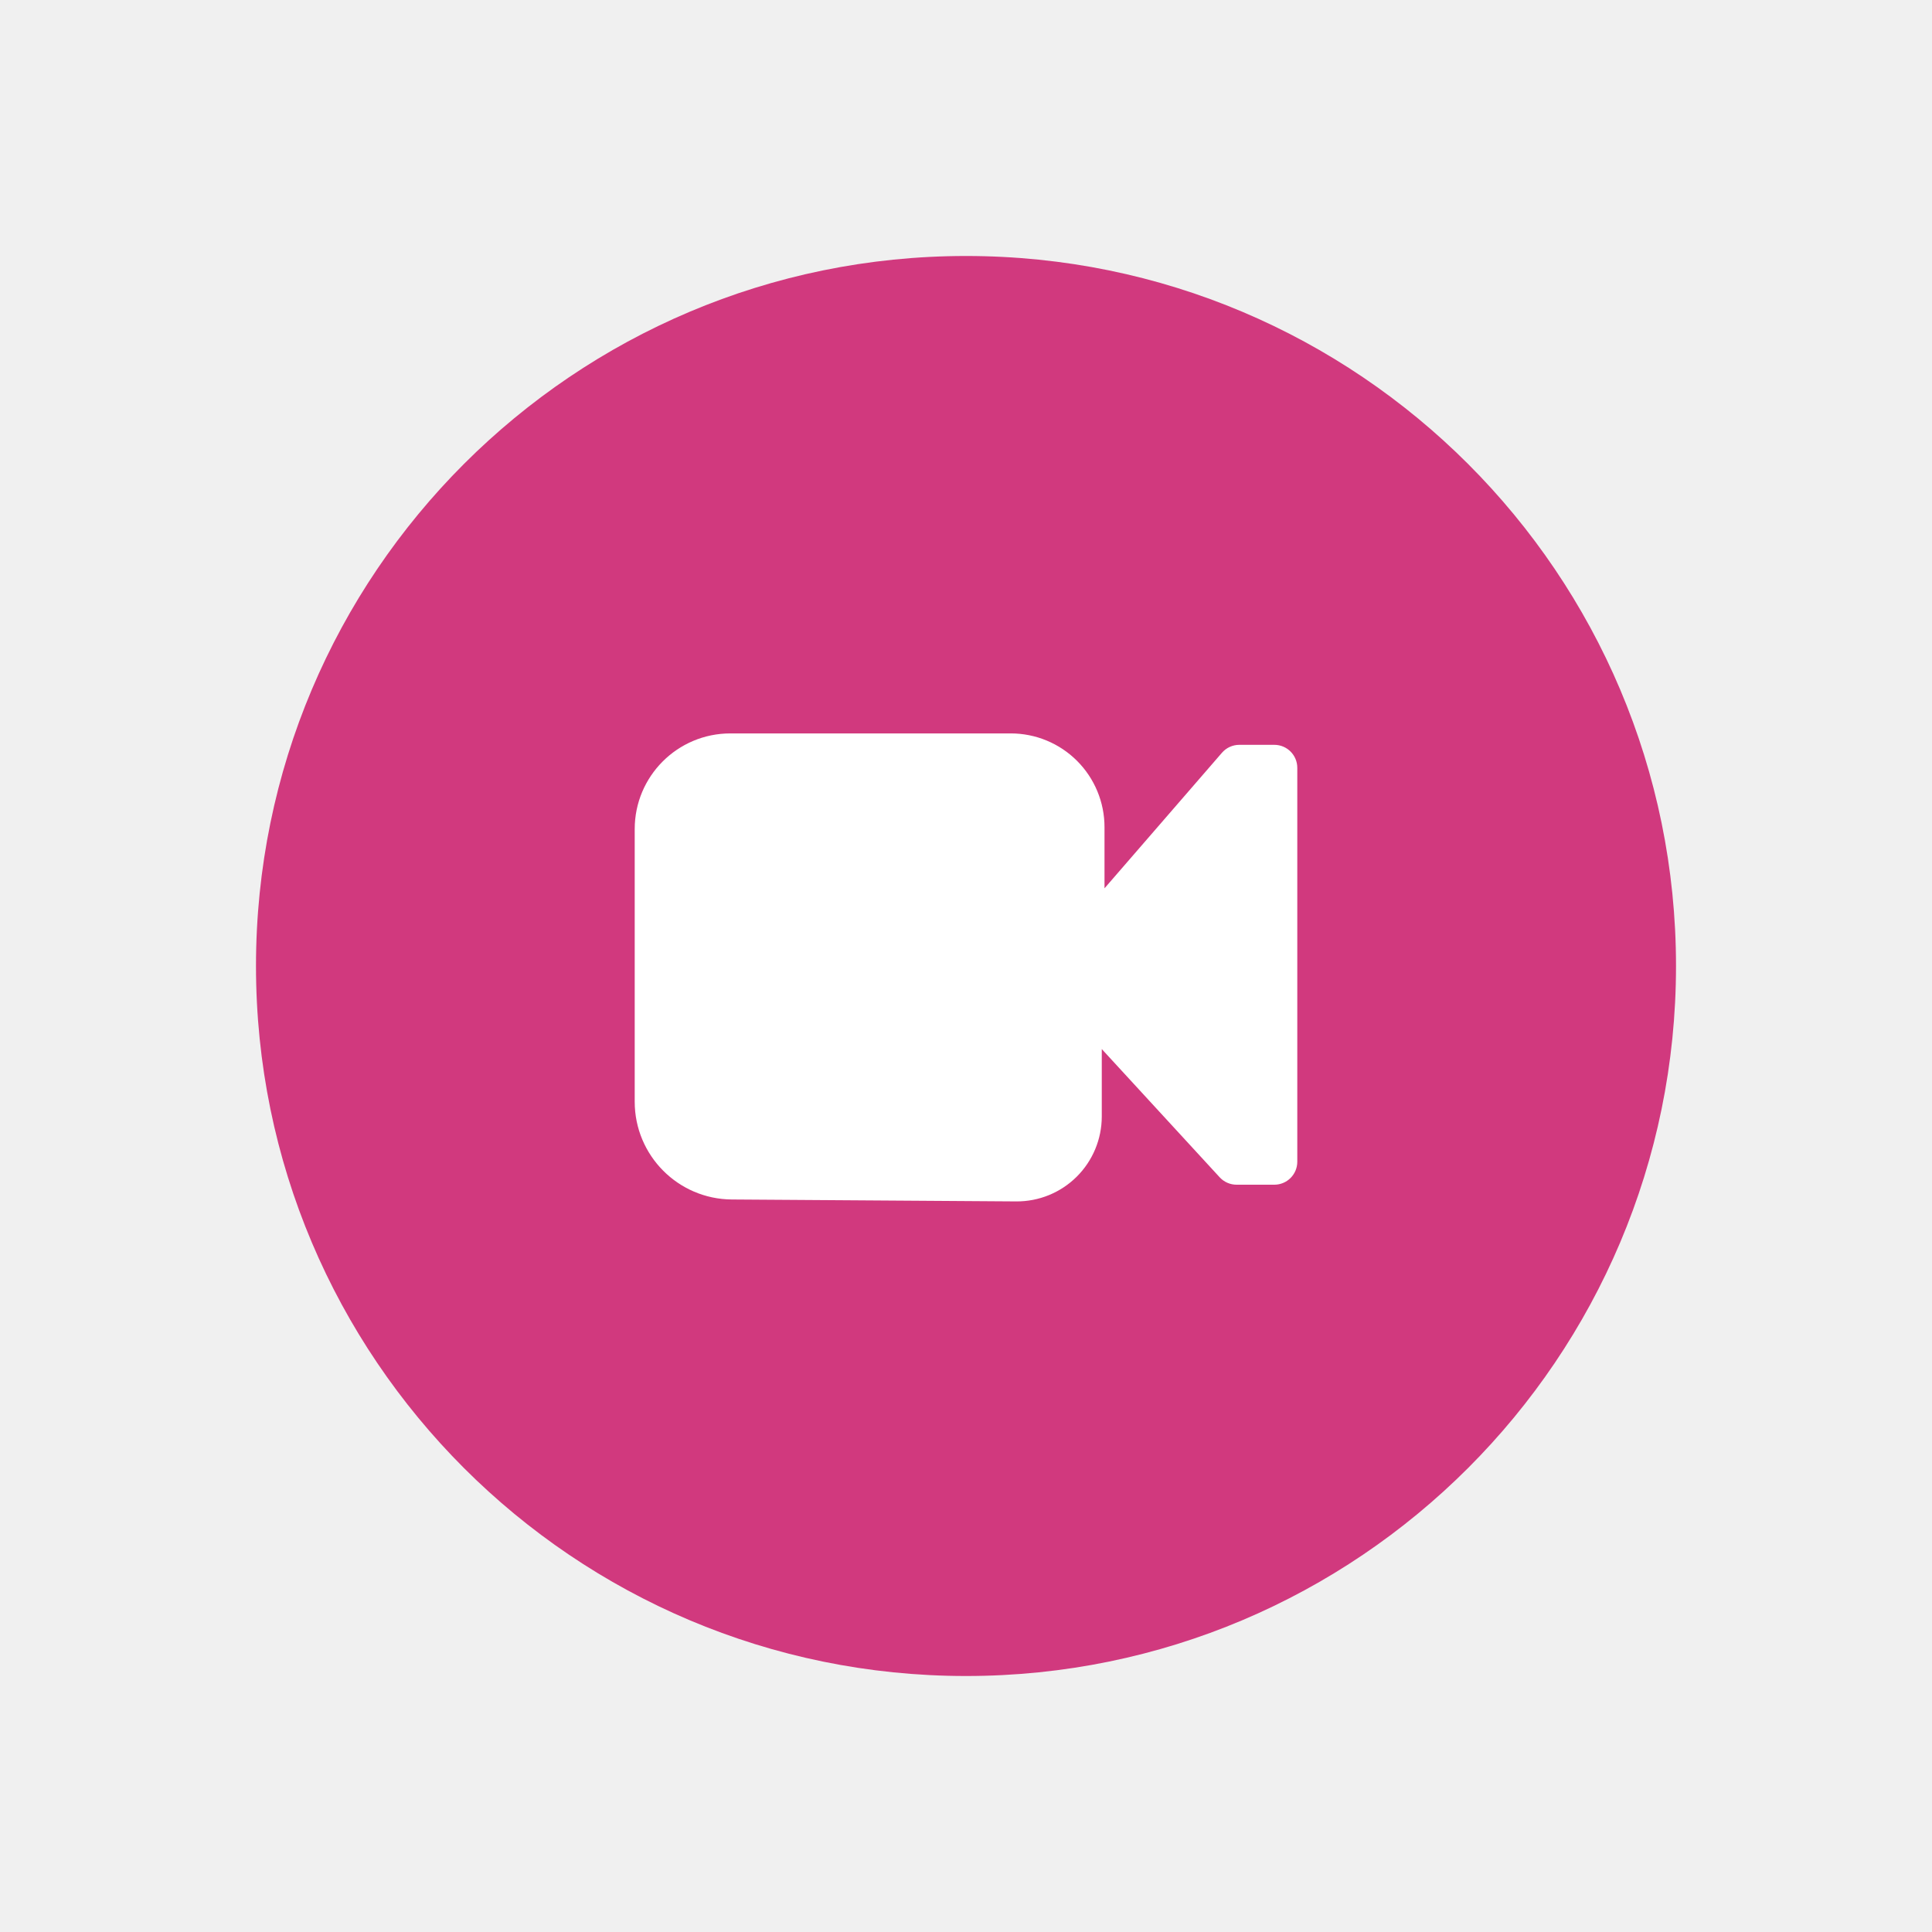
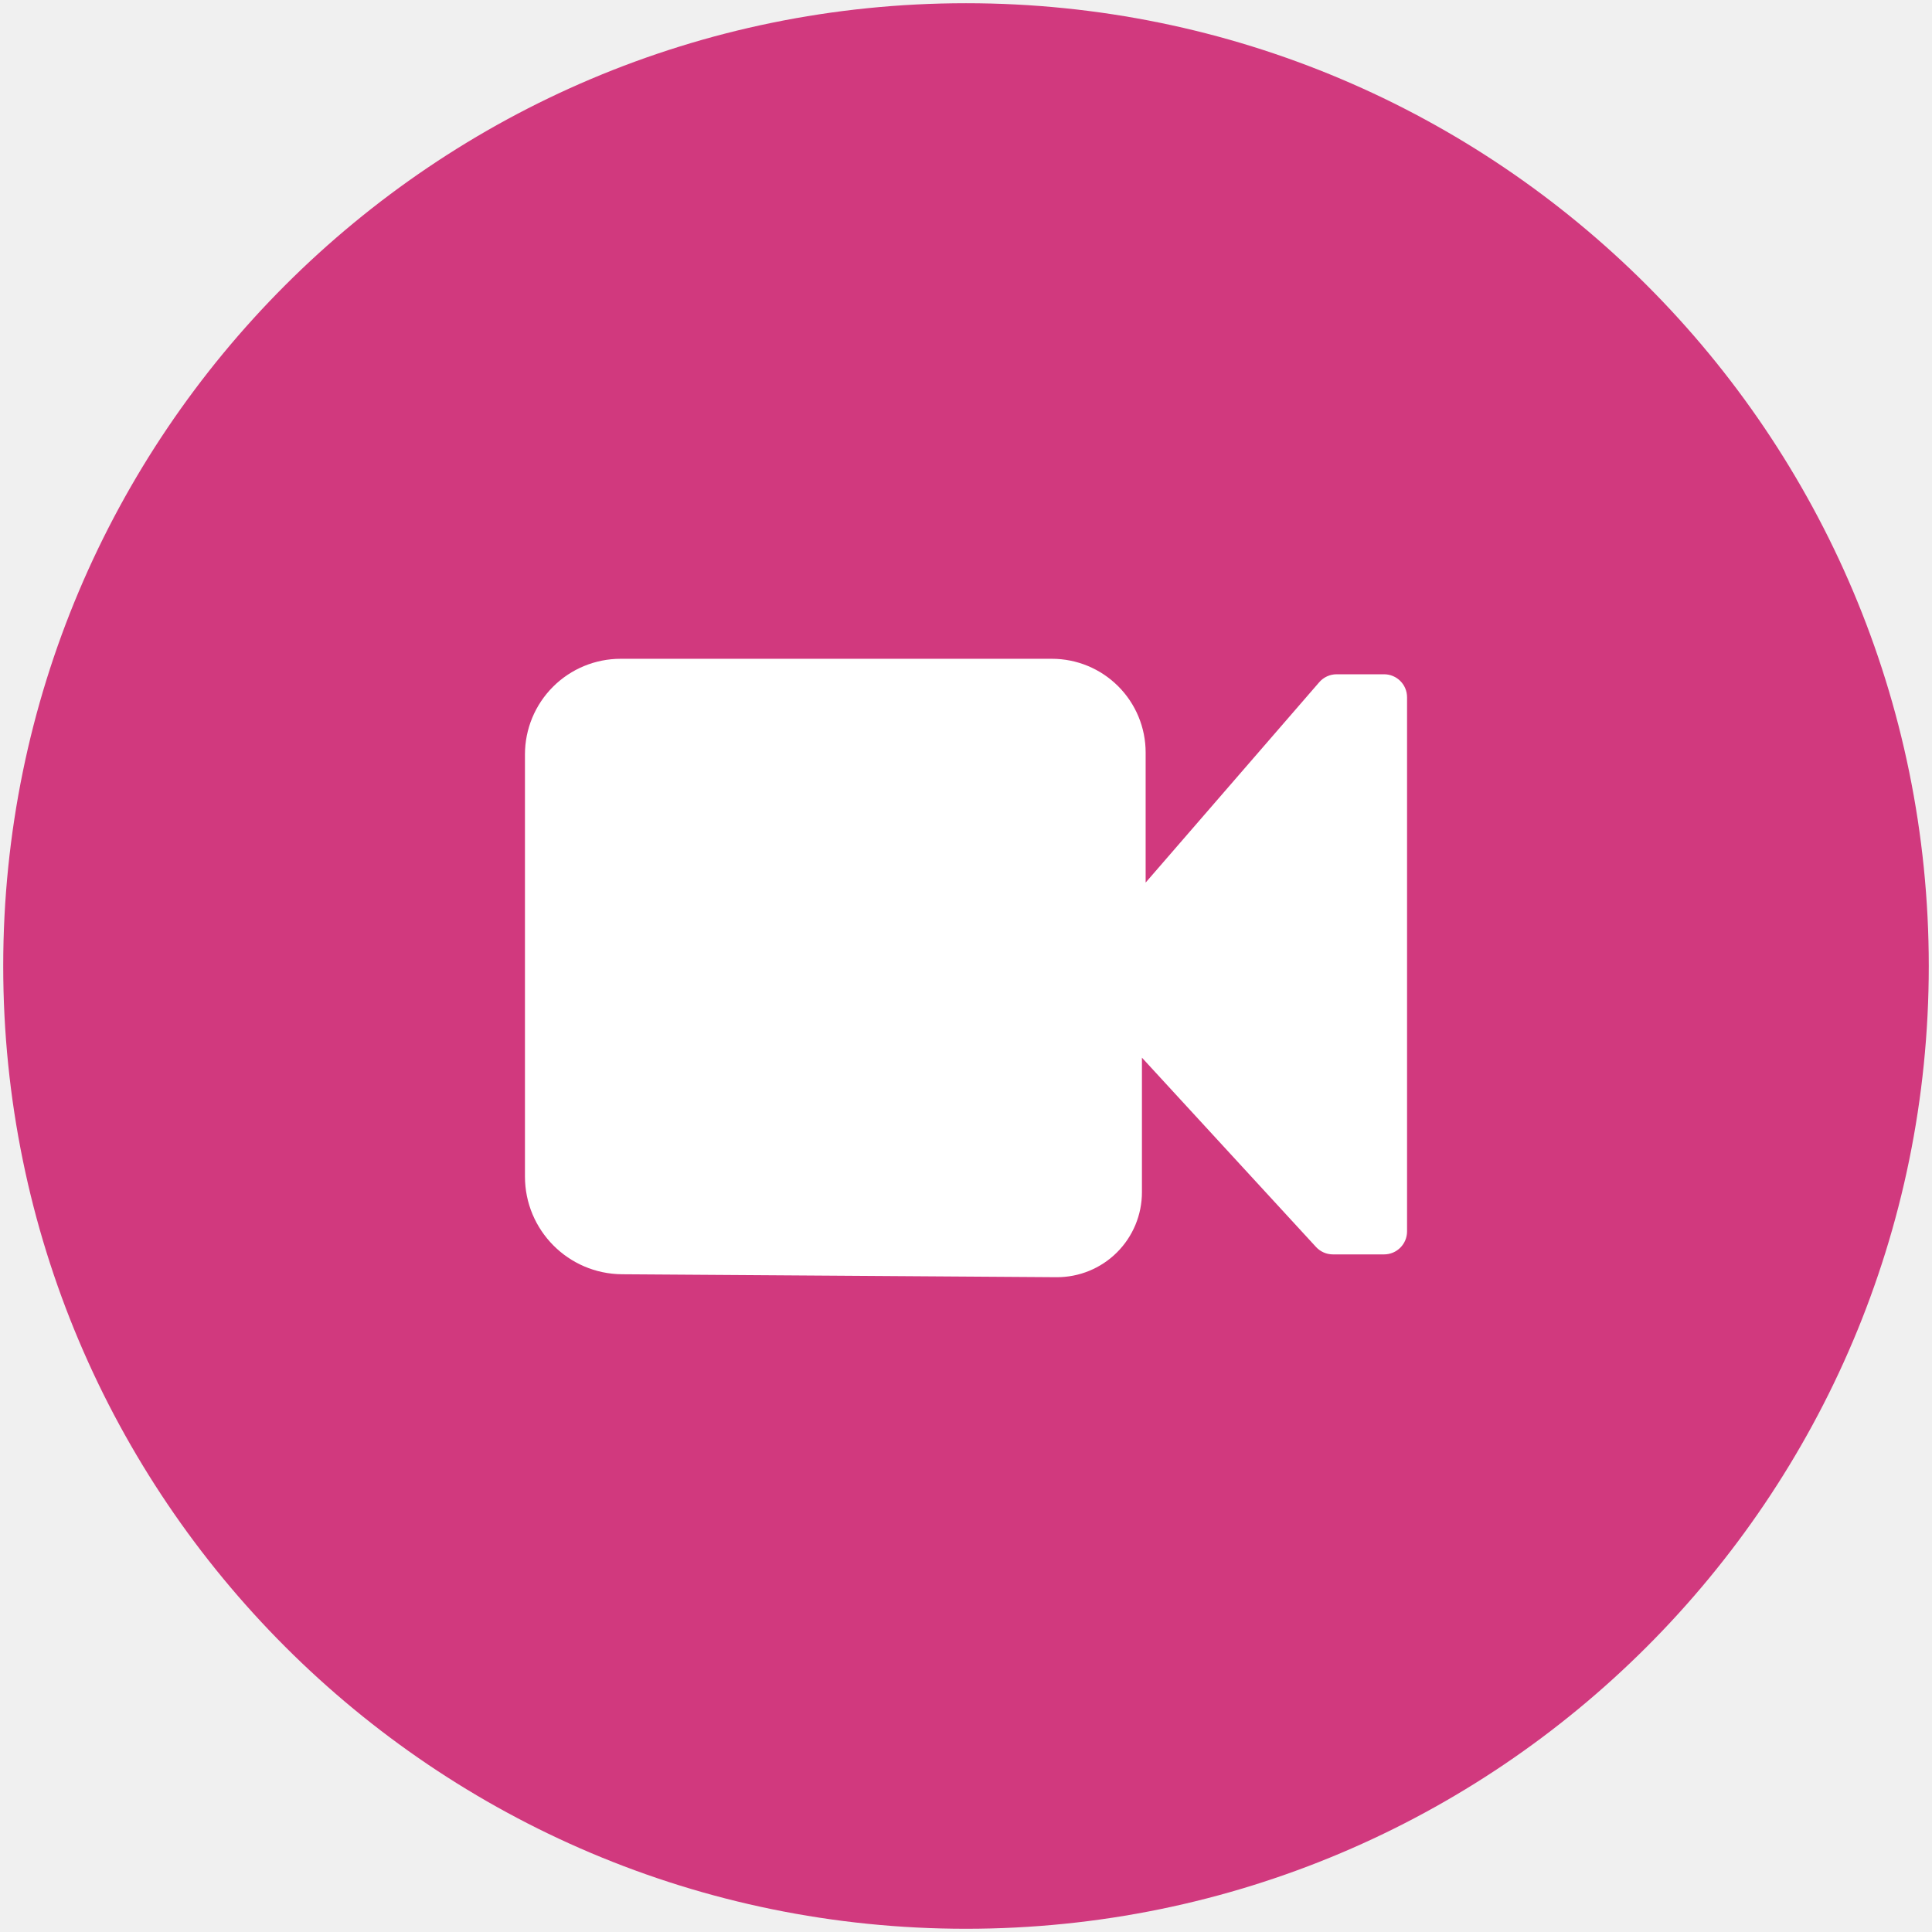
<svg xmlns="http://www.w3.org/2000/svg" width="100%" height="100%" viewBox="0 0 600 600" version="1.1" xml:space="preserve" style="fill-rule:evenodd;clip-rule:evenodd;stroke-linejoin:round;stroke-miterlimit:2;">
-   <g transform="matrix(1.52595,0,0,1.52595,-128.029,-166.178)">
+   <g transform="matrix(2.0692,0,0,2.0692,-280.412,-332.142)">
    <circle cx="280.5" cy="305.5" r="144.5" style="fill:rgb(209,57,126);" />
  </g>
-   <g transform="matrix(0.847825,0,0,0.88651,41.685,38.9839)">
-     <path d="M218.367,212.952C199.016,212.952 183.328,227.955 183.328,246.462L183.328,341.972C183.328,360.799 199.216,376.097 218.901,376.224C248.505,376.416 295.305,376.72 323.079,376.9C331.37,376.953 339.341,373.841 345.224,368.253C351.107,362.665 354.415,355.063 354.415,347.133C354.415,347.133 354.415,323.531 354.415,323.531C354.415,323.531 397.6,368.447 397.6,368.447C399.194,370.105 401.441,371.048 403.795,371.048L417.615,371.048C422.263,371.048 426.031,367.445 426.031,363L426.031,225C426.031,220.555 422.263,216.952 417.615,216.952L404.795,216.952C402.354,216.952 400.033,217.966 398.435,219.73L355.415,267.213C355.415,267.213 355.415,245.787 355.415,245.787C355.415,237.078 351.798,228.727 345.359,222.569C338.921,216.411 330.188,212.952 321.082,212.952L218.367,212.952Z" style="fill:white;" />
+   <g transform="matrix(1.14966,0,0,1.20212,-50.2775,-53.9402)">
+     <path d="M211.377,215.065C204.524,215.065 197.952,217.668 193.106,222.303C188.26,226.937 185.538,233.223 185.538,239.777C185.538,267.852 185.538,320.49 185.538,348.806C185.538,362.69 197.254,373.971 211.771,374.065C242.451,374.264 300.461,374.64 329.097,374.826C335.211,374.865 341.09,372.57 345.428,368.449C349.766,364.328 352.206,358.722 352.206,352.874C352.206,352.874 352.206,318.112 352.206,318.112C352.206,318.112 399.227,367.017 399.227,367.017C400.402,368.24 402.059,368.935 403.795,368.935L417.615,368.935C421.043,368.935 423.821,366.278 423.821,363L423.821,225C423.821,221.722 421.043,219.065 417.615,219.065L404.795,219.065C402.995,219.065 401.283,219.812 400.105,221.113L353.206,272.879C353.206,272.879 353.206,239.279 353.206,239.279C353.206,232.857 350.538,226.698 345.79,222.157C341.042,217.616 334.602,215.065 327.887,215.065L211.377,215.065Z" style="fill:white;" />
  </g>
</svg>
